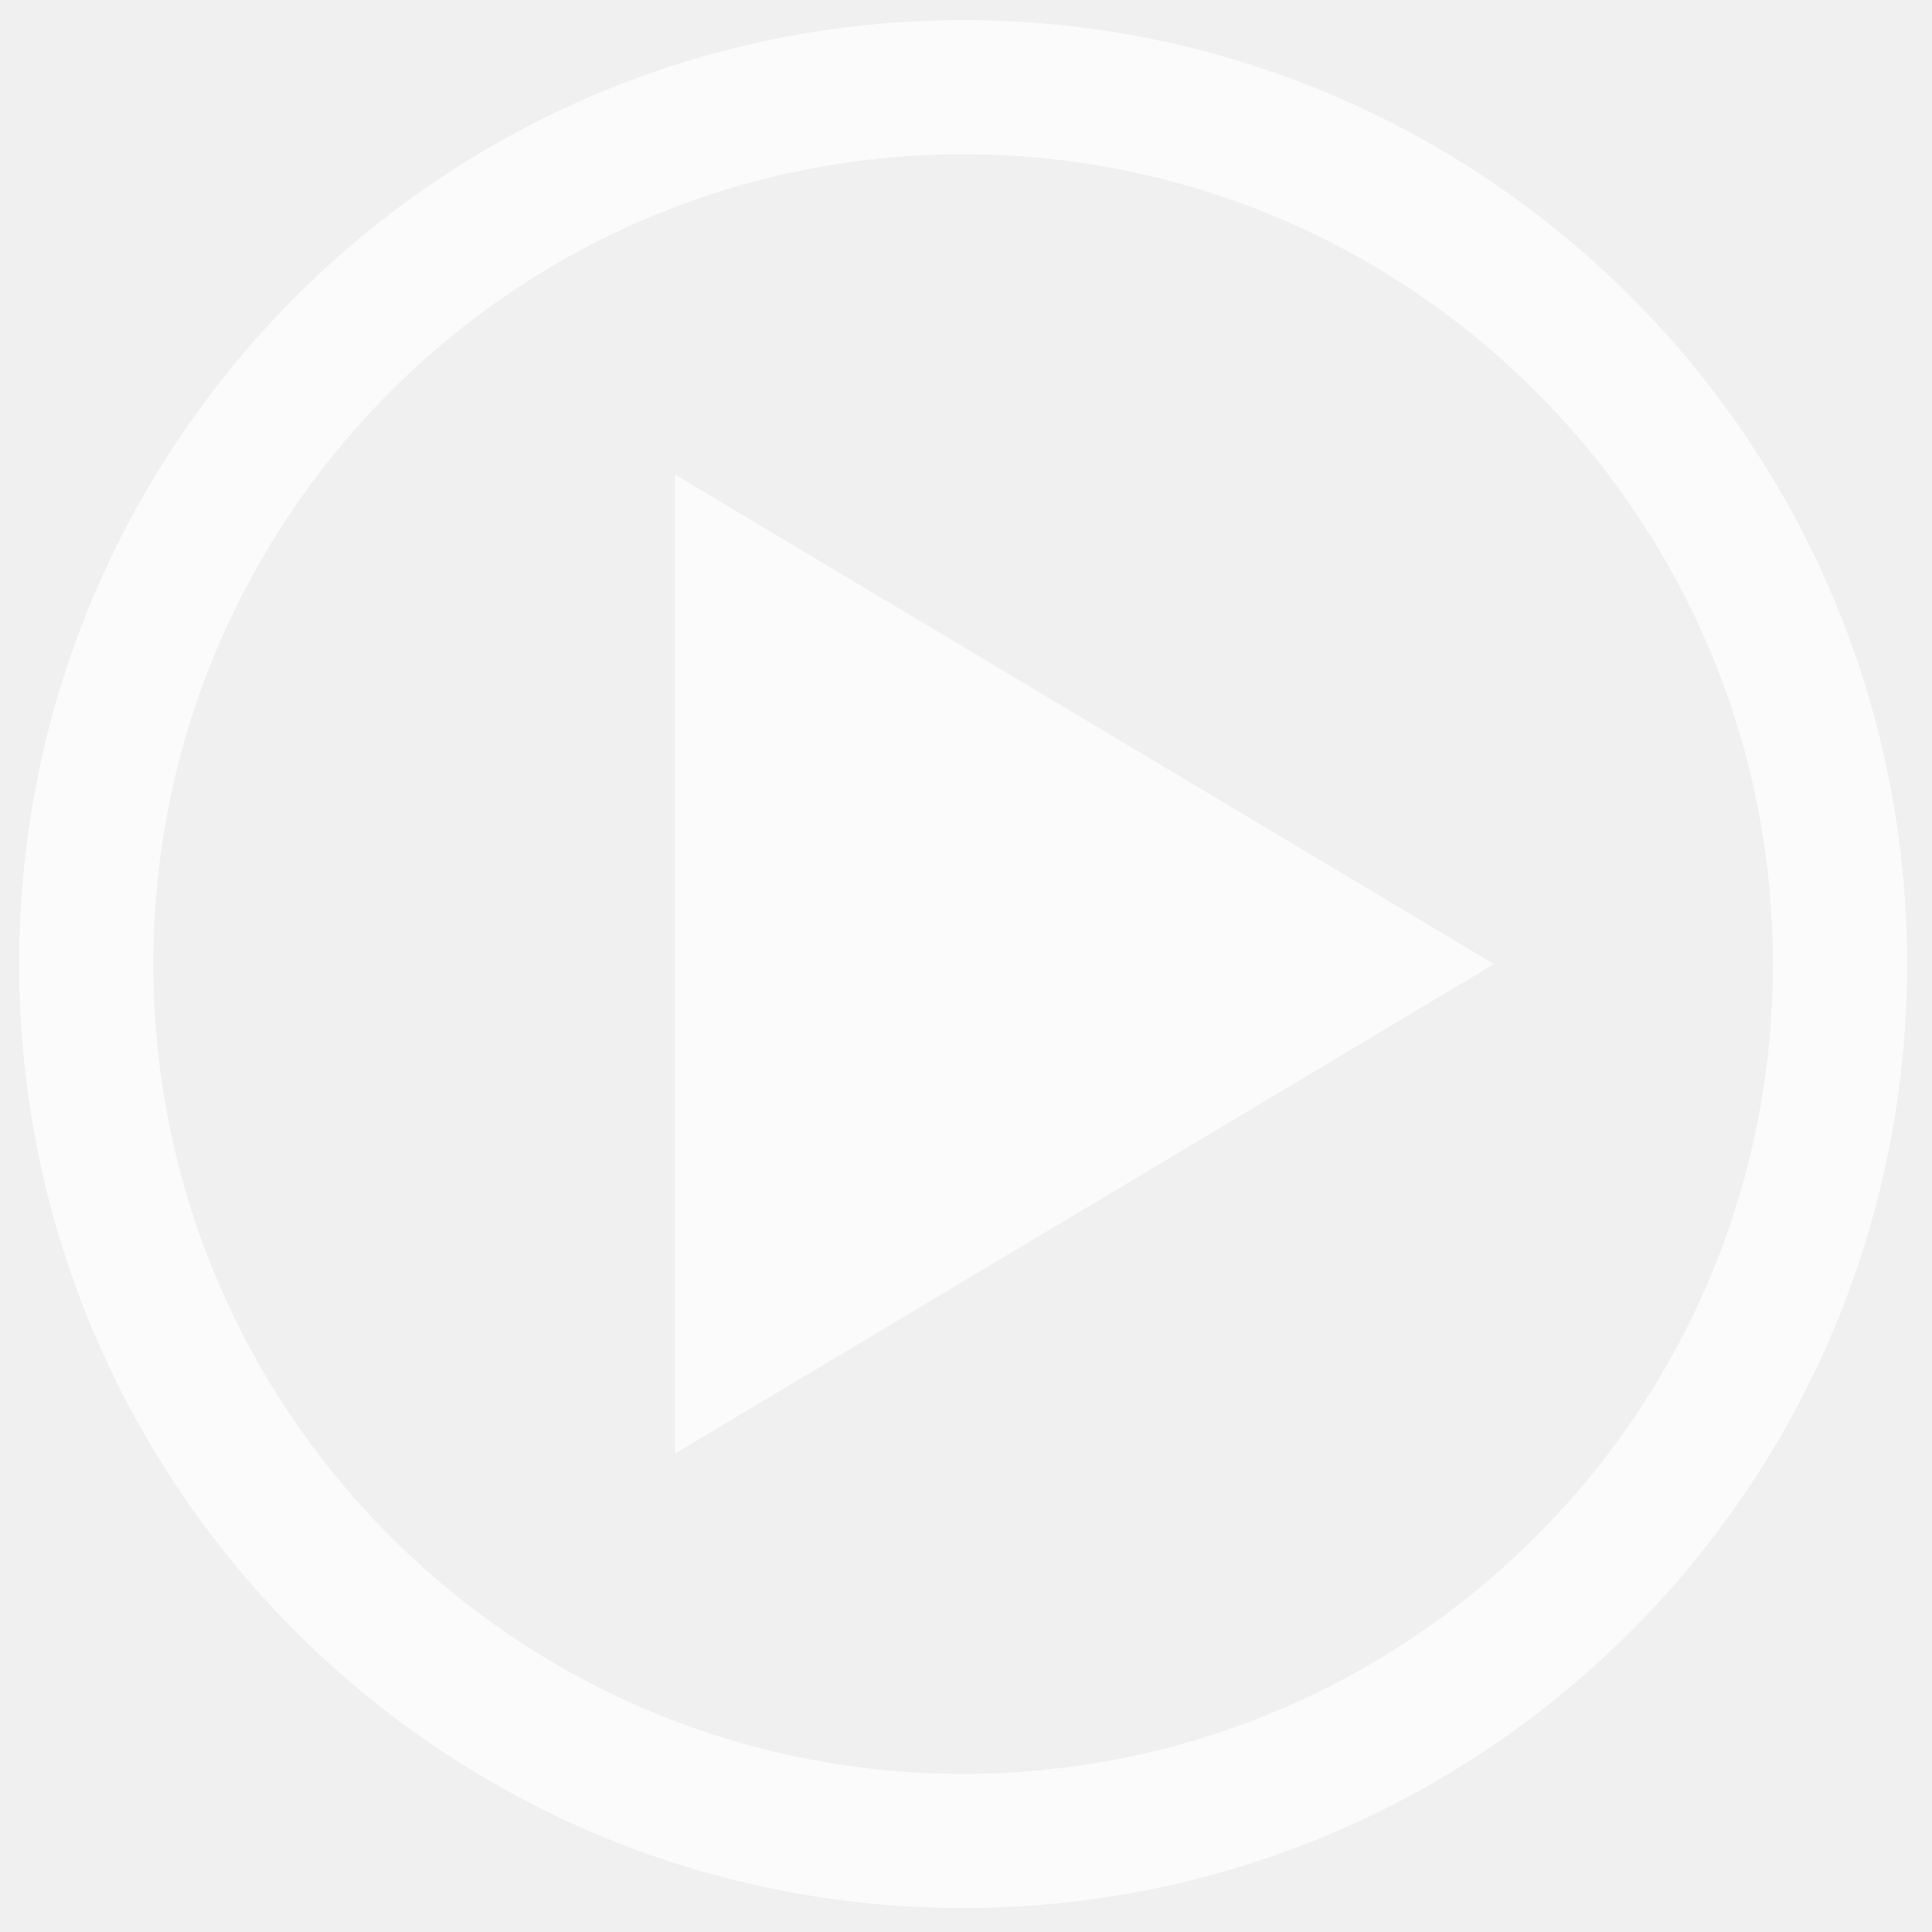
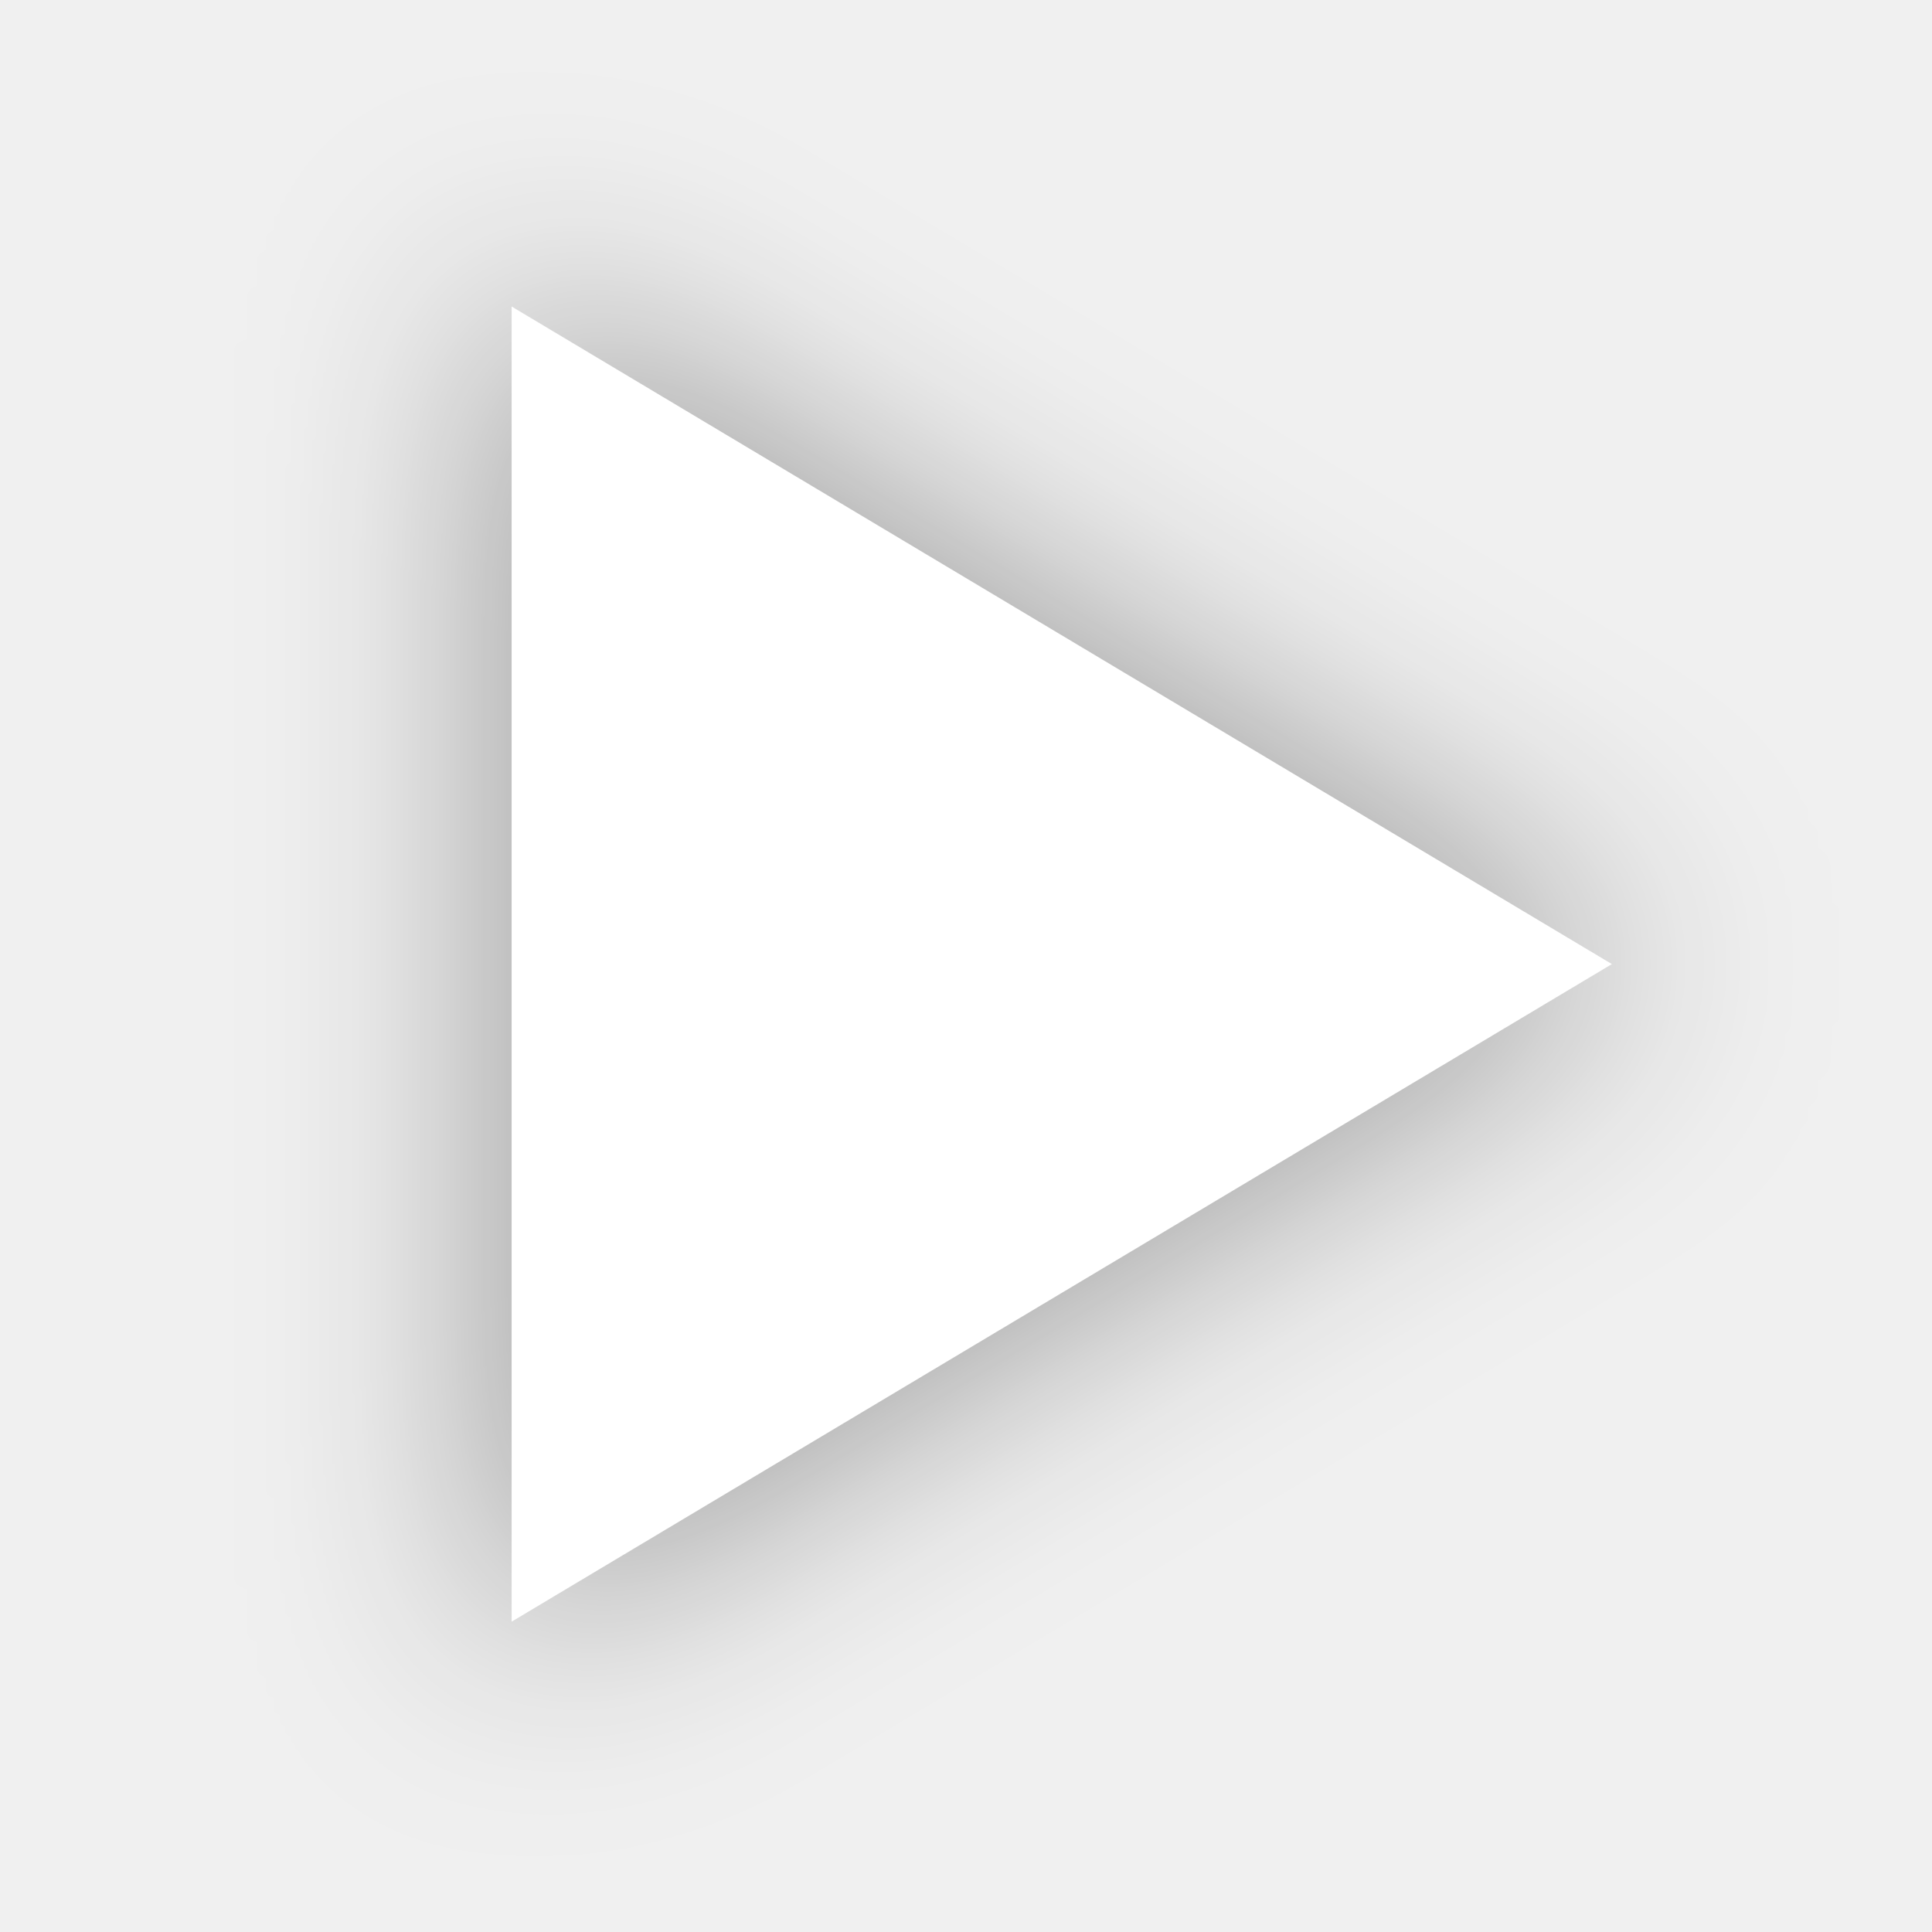
<svg xmlns="http://www.w3.org/2000/svg" width="72" height="72" id="svg2" version="1.1">
-   <defs id="defs4" />
+   <defs id="defs4">
+     <filter id="filter3844" x="-0.257" width="1.514" y="-0.215" height="1.43">
+       <feGaussianBlur stdDeviation="3.268" id="feGaussianBlur3846" />
+     </filter>
+   </defs>
  <g id="layer1" transform="translate(0,-980.3622)">
-     <path style="fill:none;stroke:#ffffff;stroke-width:5.068;stroke-miterlimit:4;stroke-opacity:1;stroke-dasharray:none;opacity:0.75" id="path2985" d="m 66.429,33.339 c 0,18.294 -14.831,33.125 -33.125,33.125 -18.294,0 -33.125,-14.831 -33.125,-33.125 0,-18.294 14.831,-33.125 33.125,-33.125 18.294,0 33.125,14.831 33.125,33.125 z" transform="matrix(0.9865231,0,0,0.9865231,3.038121,983.4008)" />
-     <path style="opacity:0.75;fill:#ffffff;fill-opacity:1;stroke:none" d="m 25.159,998.051 30.519,18.24 -30.519,18.24 z" id="rect3755" />
+     <path id="path2994" d="m 25.159,998.051 30.519,18.24 -30.519,18.24 z" style="opacity:0.35;fill:#000000;fill-opacity:1;stroke:#000000;filter:url(#filter3844)" transform="matrix(1.343516,0,0,1.343516,-14.73445,-349.1118)" />
+     <path id="path2986" d="m 19.067,991.785 41.003,24.506 -41.003,24.506 z" style="fill:#ffffff;fill-opacity:1;stroke:none" />
  </g>
</svg>
